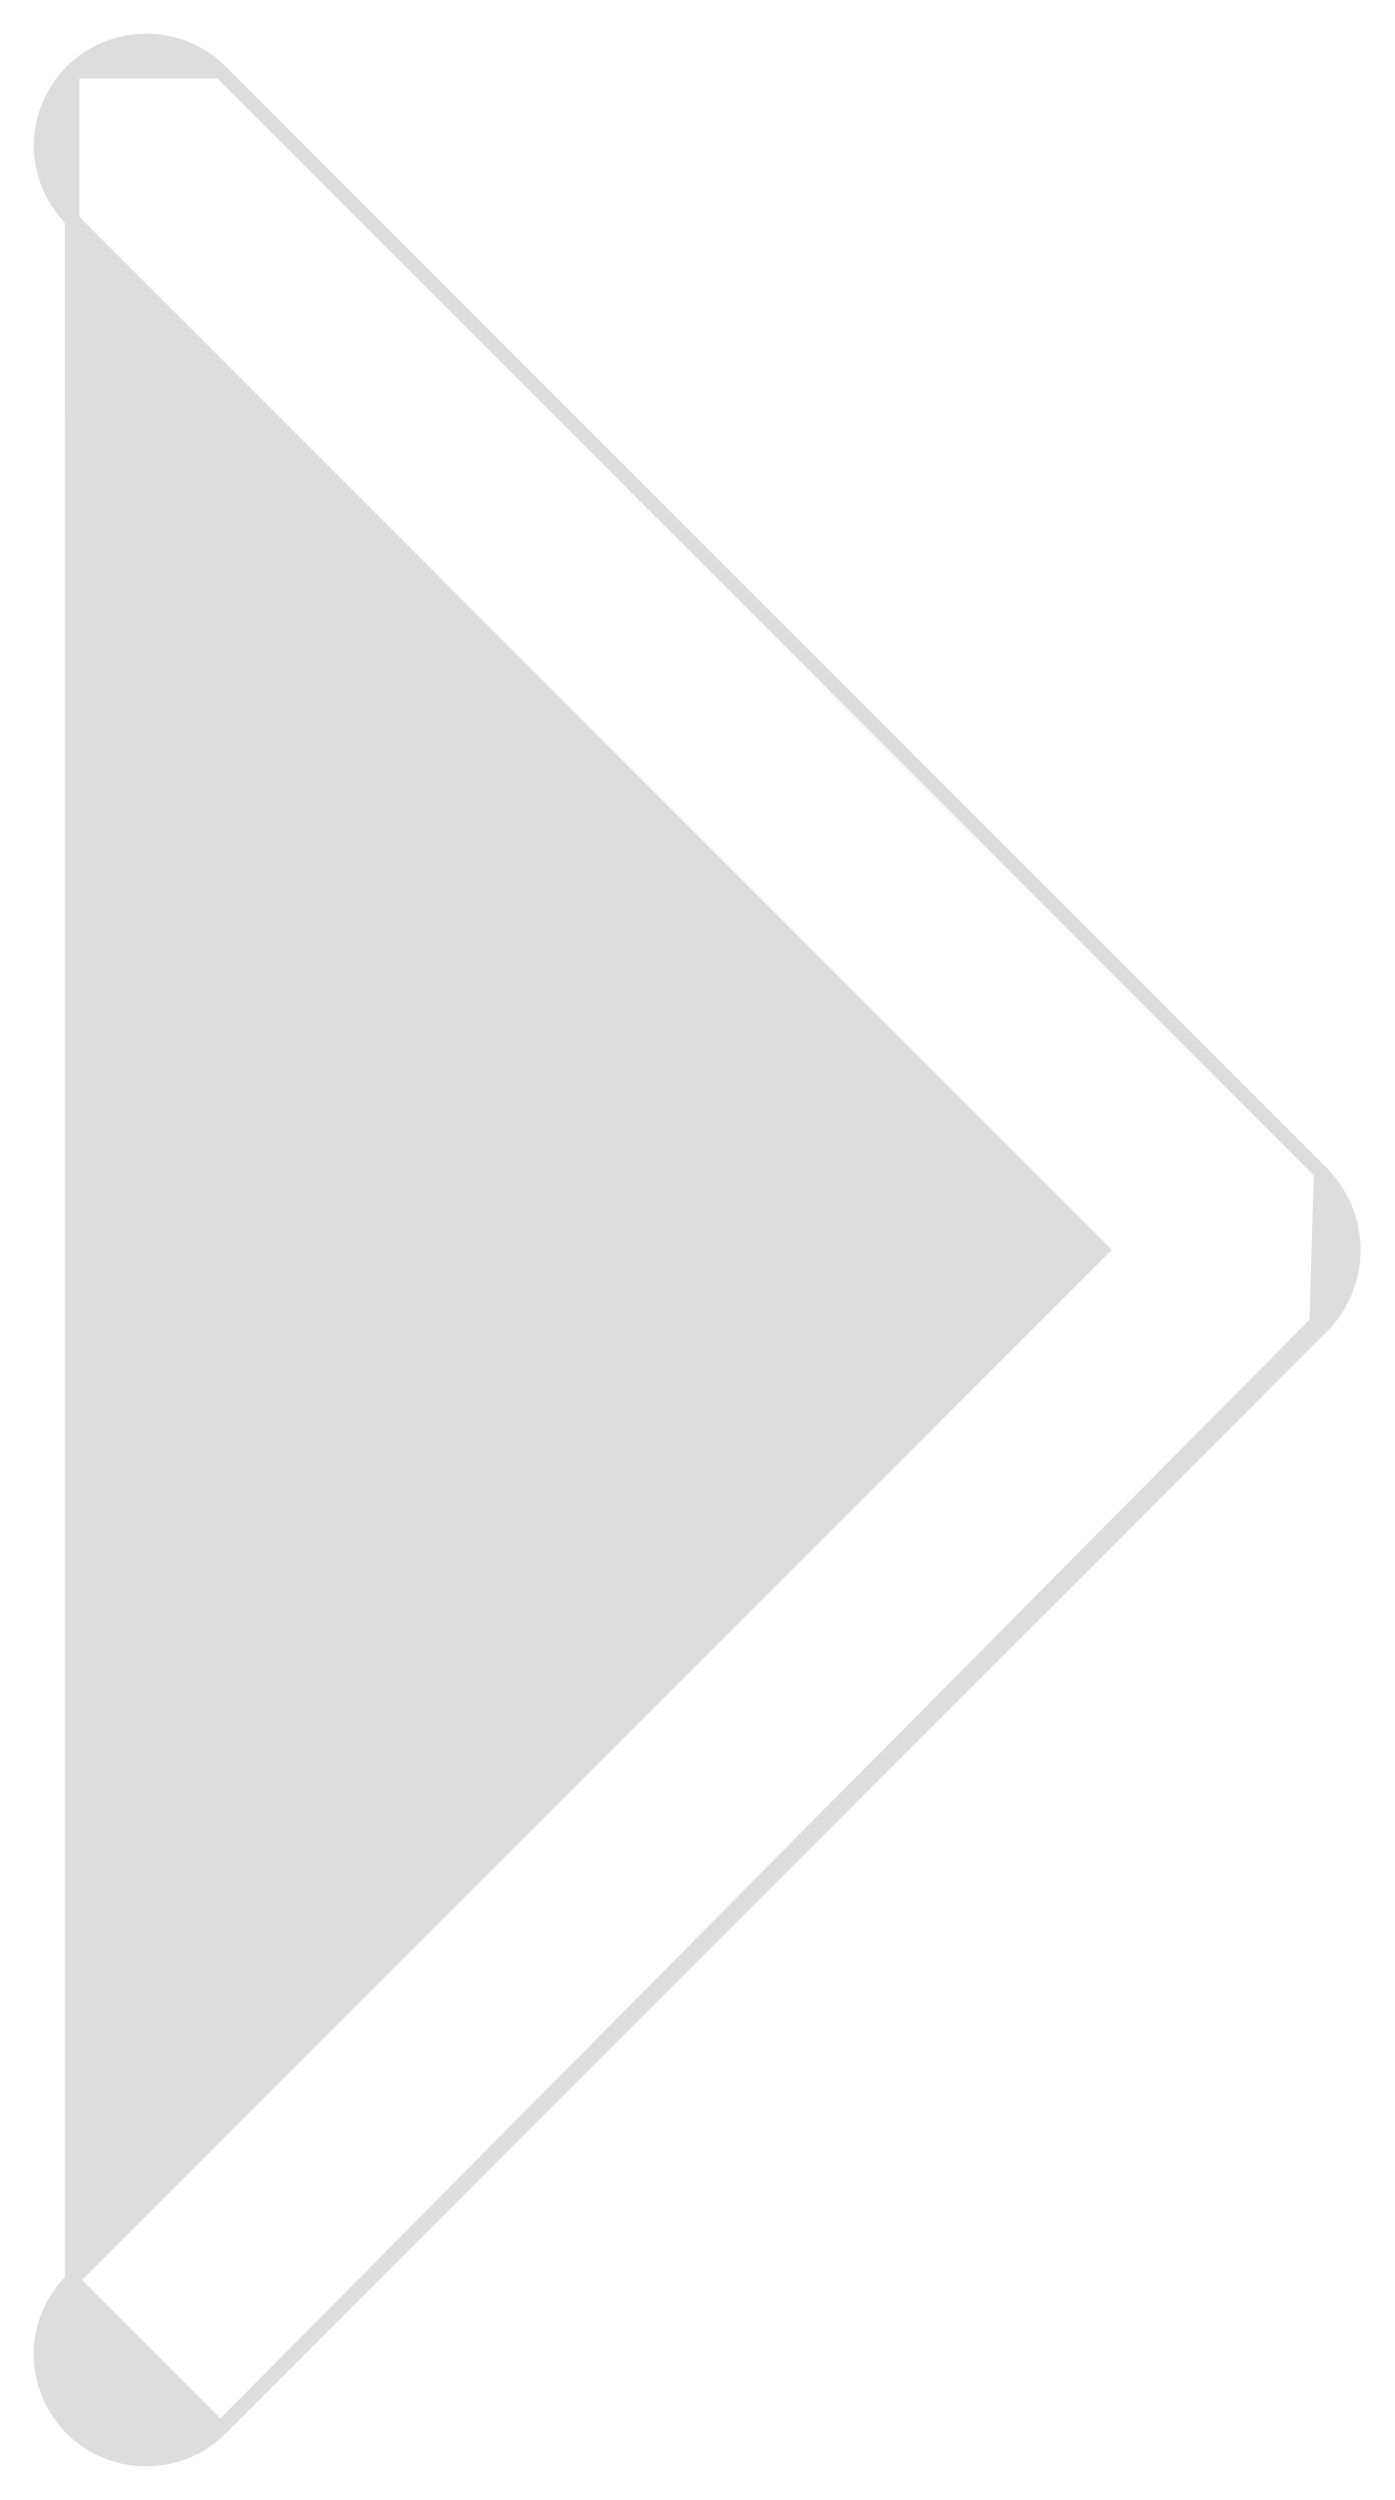
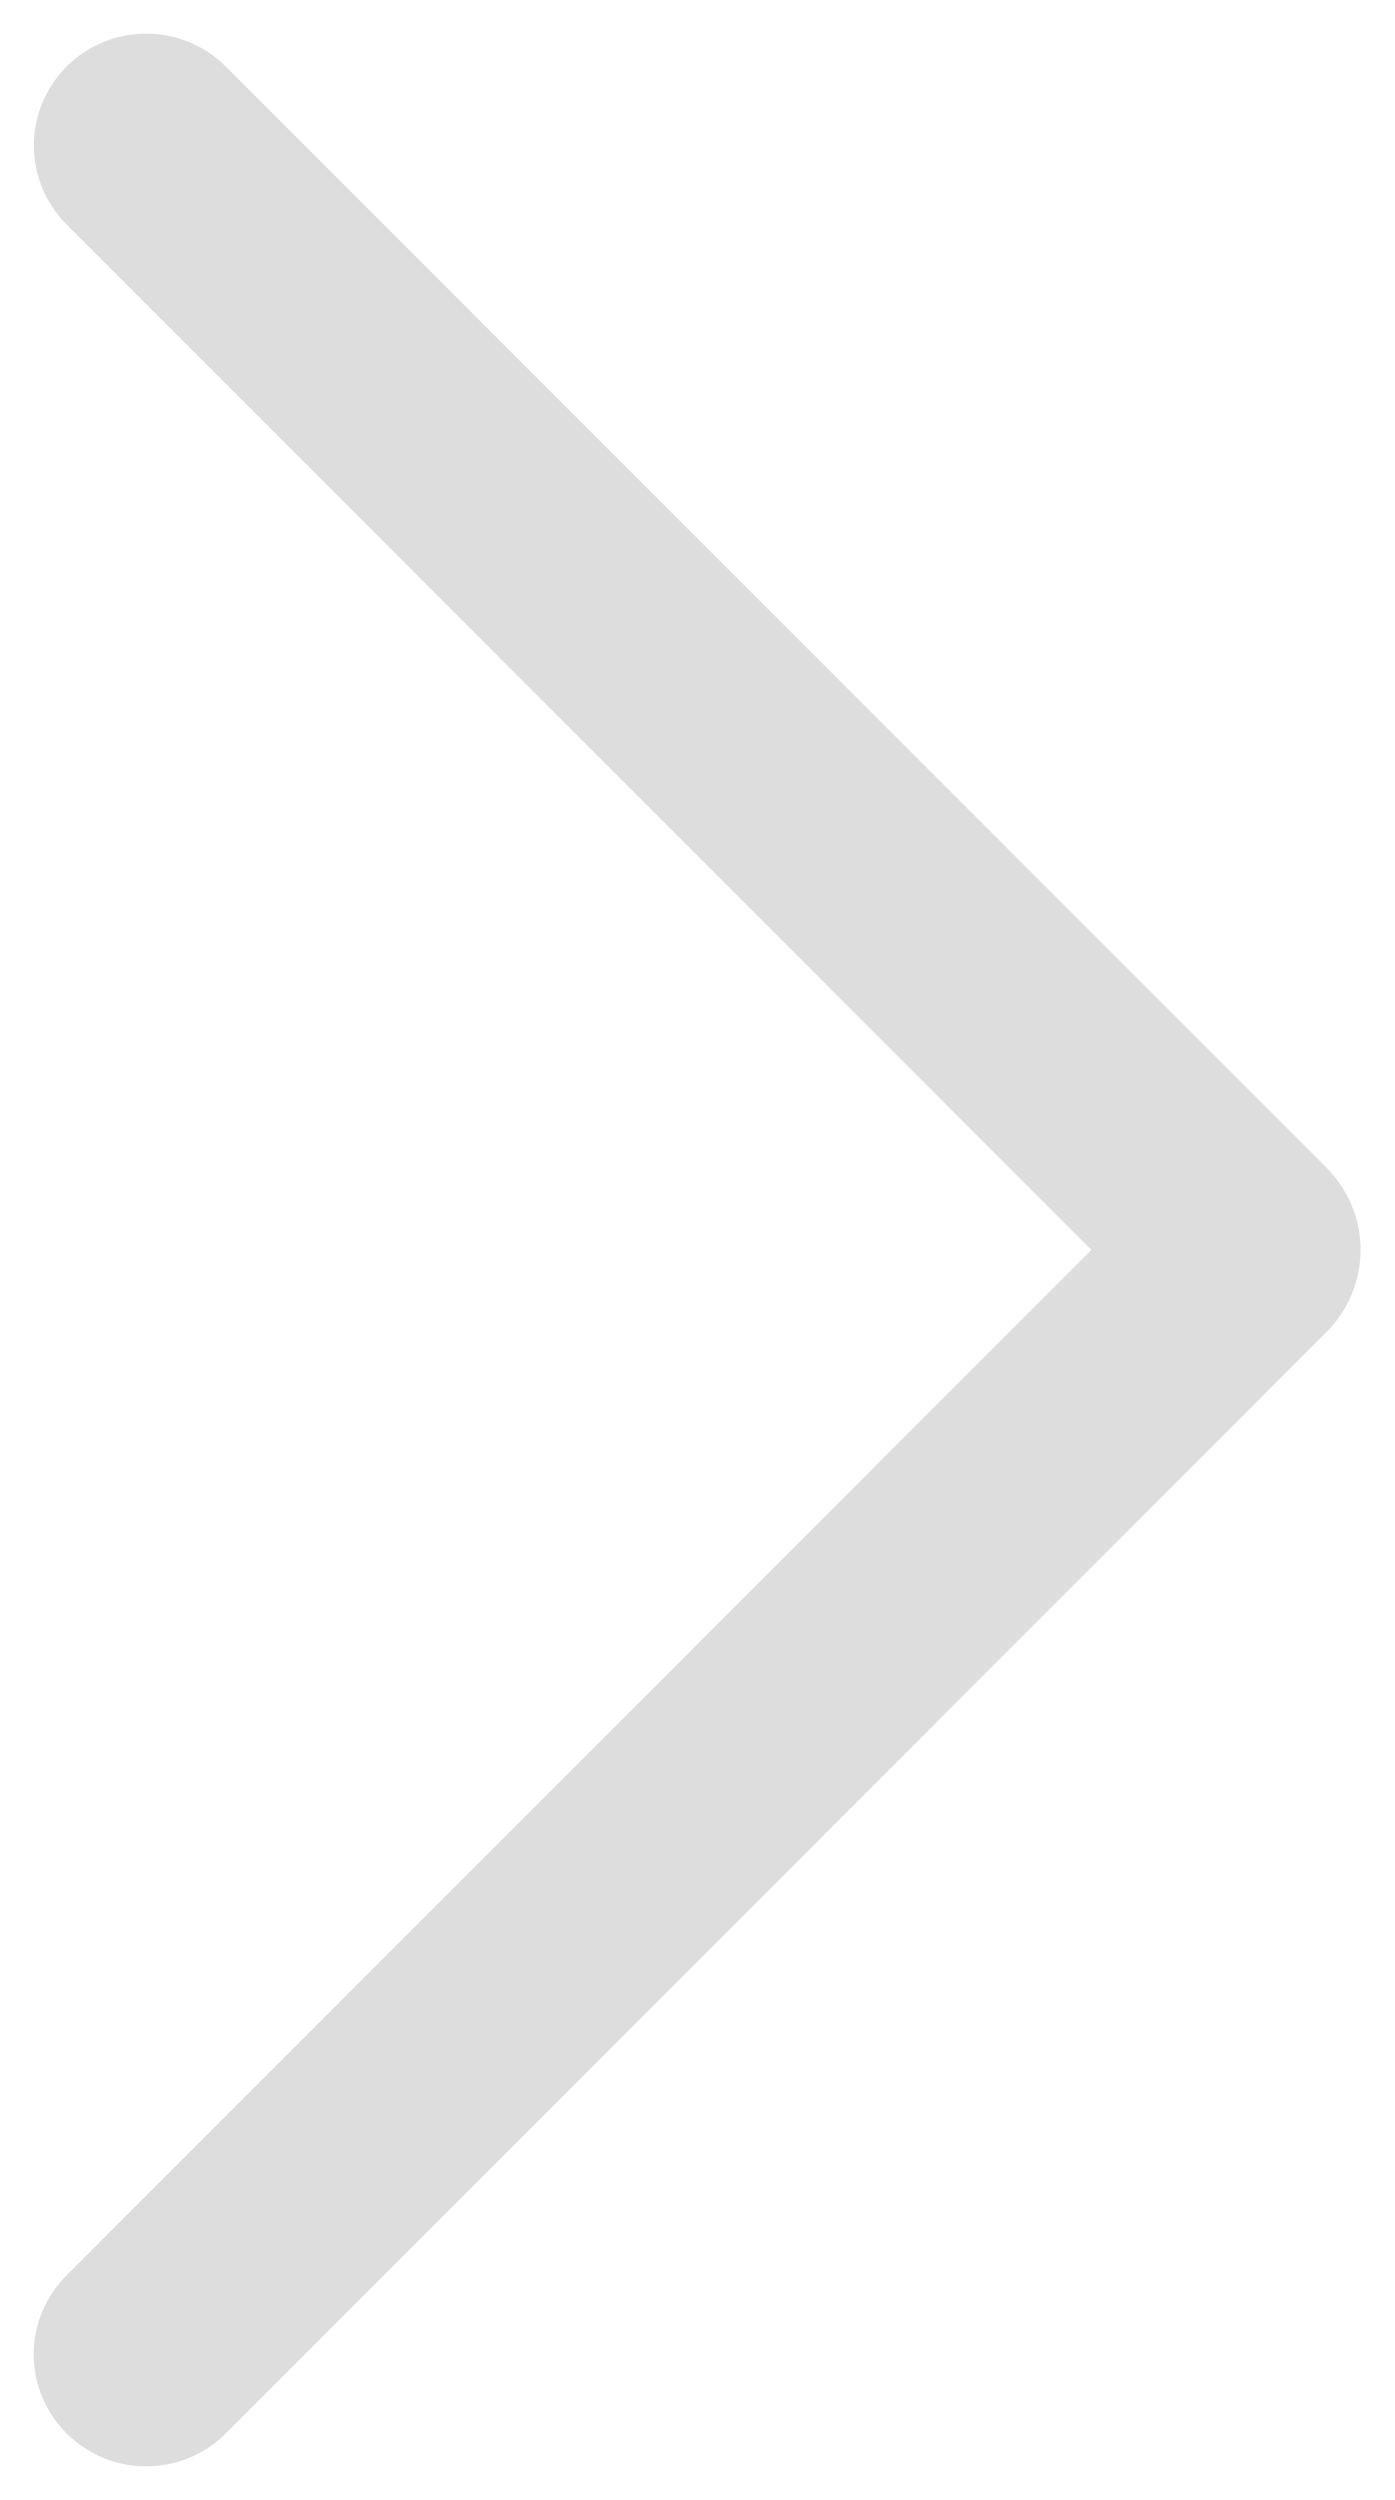
<svg xmlns="http://www.w3.org/2000/svg" width="29" height="52" viewBox="0 0 29 52" fill="none">
-   <path d="M1.5 1.482L1.499 1.482C1.086 1.895 0.854 2.449 0.854 3.027C0.854 3.605 1.086 4.16 1.499 4.572L22.912 25.998L1.499 47.423L1.5 1.482ZM1.5 1.482C1.701 1.282 1.941 1.123 2.205 1.014C2.47 0.906 2.754 0.85 3.041 0.85C3.328 0.85 3.612 0.906 3.876 1.014C4.141 1.123 4.381 1.282 4.582 1.482L4.582 1.482M1.5 1.482L4.582 1.482M4.582 1.482L27.479 24.388L27.479 24.388M4.582 1.482L27.479 24.388M27.479 24.388C27.909 24.818 28.15 25.396 28.15 25.998C28.15 26.6 27.909 27.177 27.479 27.607L27.385 27.513M27.479 24.388L27.385 27.513M27.385 27.513L27.479 27.607L4.587 50.513M27.385 27.513L4.587 50.513M4.587 50.513C4.385 50.715 4.145 50.875 3.879 50.984C3.614 51.094 3.329 51.15 3.041 51.15C2.753 51.15 2.468 51.094 2.202 50.984C1.937 50.875 1.696 50.715 1.495 50.513M4.587 50.513L1.499 47.423C1.087 47.835 0.85 48.389 0.85 48.968C0.85 49.546 1.082 50.101 1.495 50.513M1.495 50.513C1.495 50.513 1.495 50.513 1.495 50.513L1.601 50.407L1.495 50.513Z" fill="#DDDDDD" stroke="#DDDDDD" stroke-width="0.3" />
+   <path d="M1.499 1.482L1.5 1.482C1.701 1.282 1.941 1.123 2.205 1.014C2.47 0.906 2.754 0.85 3.041 0.85C3.328 0.85 3.612 0.906 3.876 1.014C4.141 1.123 4.381 1.282 4.582 1.482L4.582 1.482L27.479 24.388L27.479 24.388C27.909 24.818 28.15 25.396 28.15 25.998C28.15 26.6 27.909 27.177 27.479 27.607L27.373 27.501L27.479 27.607L4.587 50.513C4.385 50.715 4.145 50.875 3.879 50.984C3.614 51.094 3.329 51.15 3.041 51.15C2.753 51.15 2.468 51.094 2.202 50.984C1.937 50.875 1.696 50.715 1.495 50.513C1.082 50.101 0.85 49.546 0.85 48.968C0.85 48.389 1.087 47.835 1.499 47.423C1.499 47.423 1.499 47.423 1.499 47.423L22.912 25.998L1.499 4.572C1.086 4.16 0.854 3.605 0.854 3.027C0.854 2.449 1.086 1.895 1.499 1.482Z" fill="#DDDDDD" stroke="#DDDDDD" stroke-width="0.3" />
</svg>
